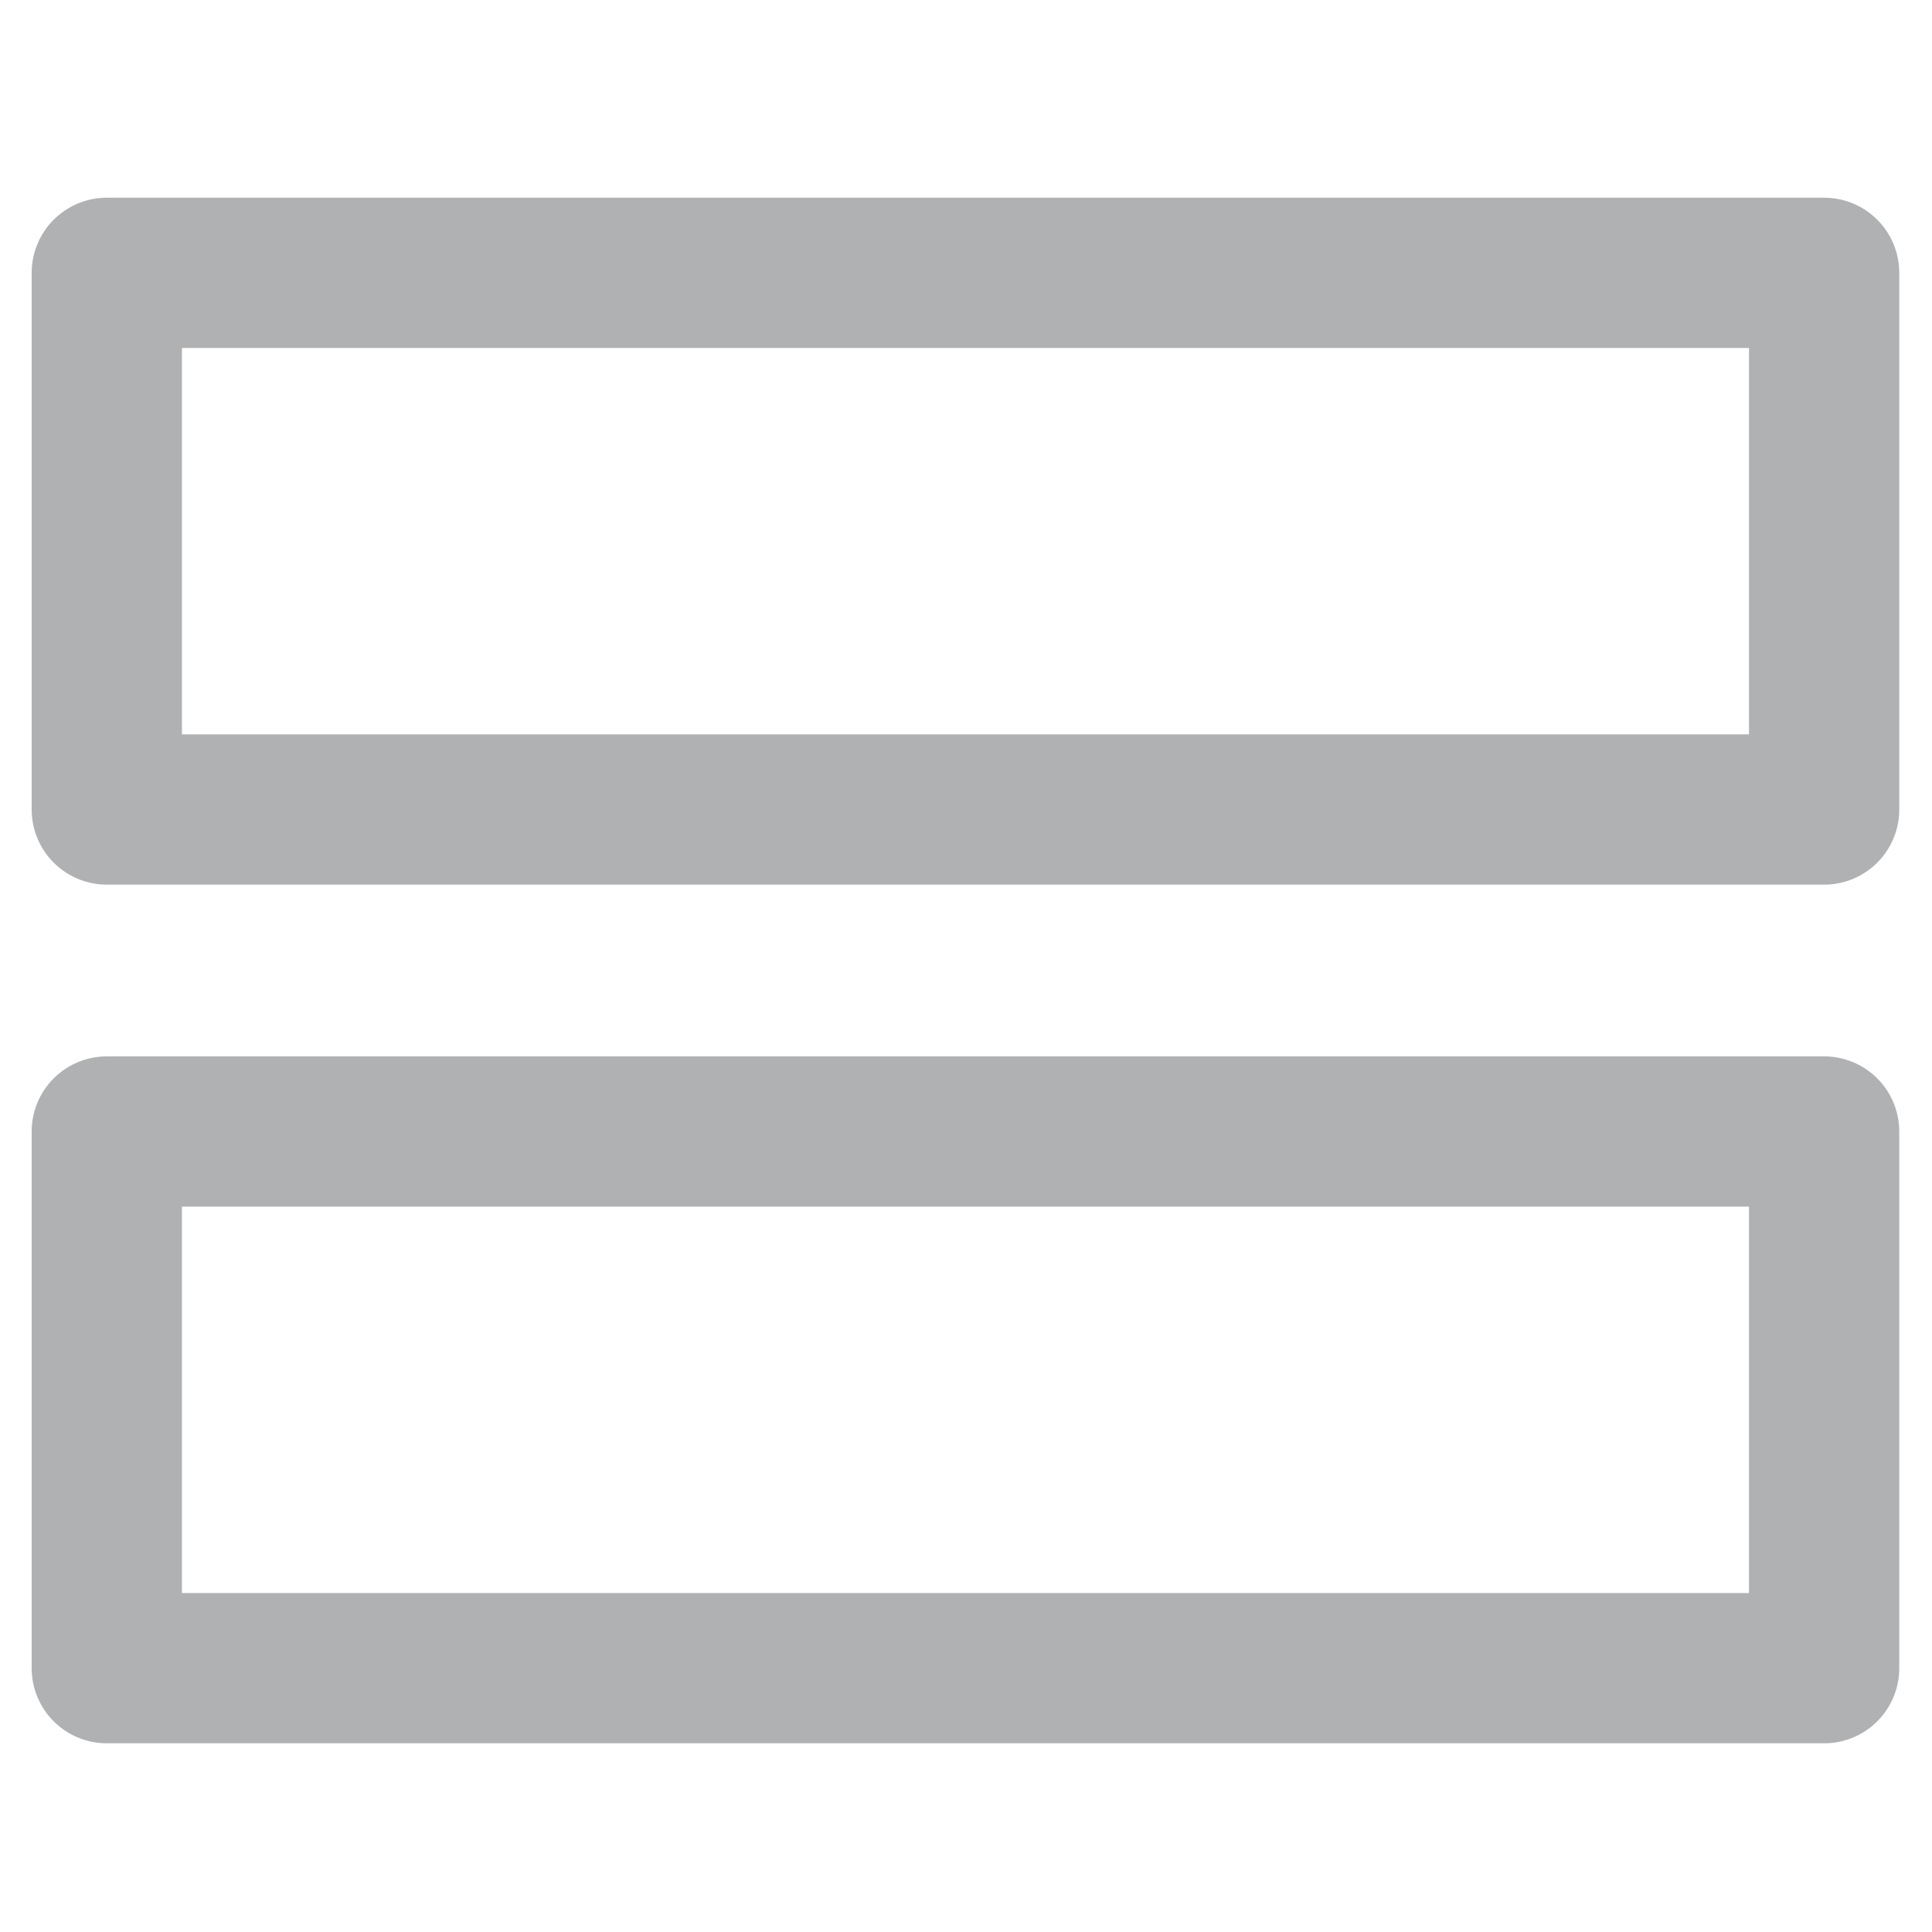
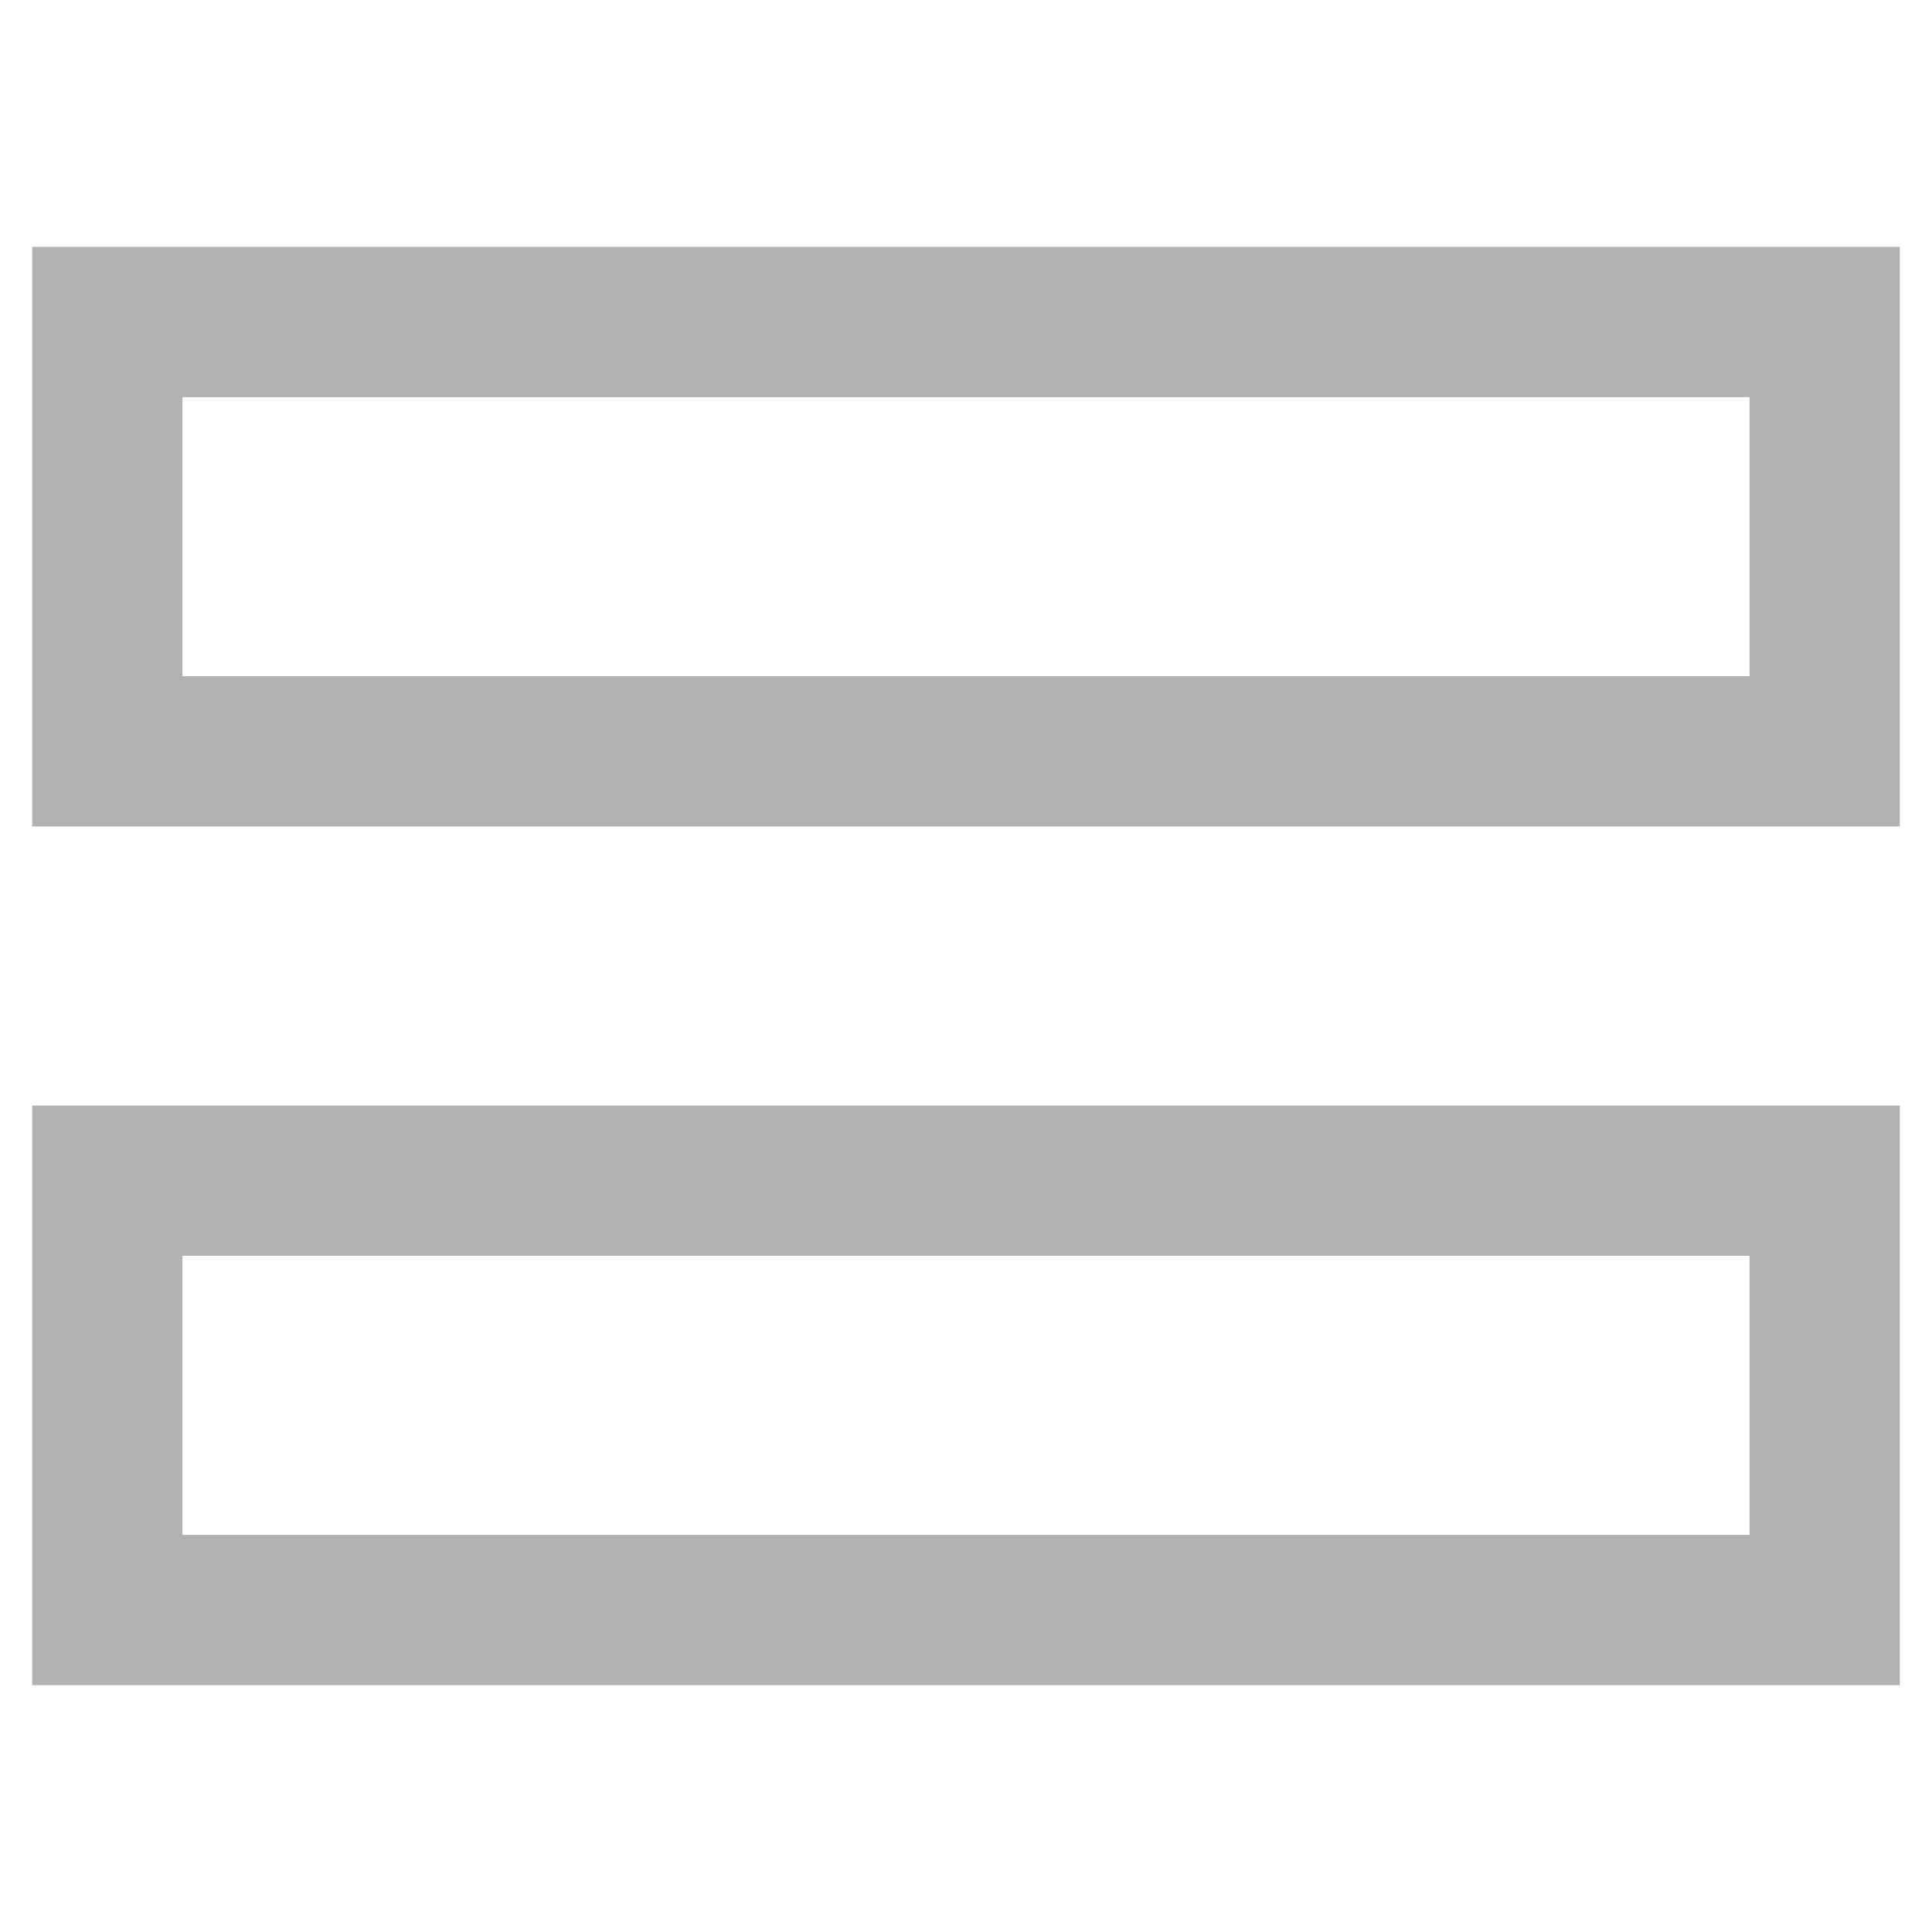
<svg xmlns="http://www.w3.org/2000/svg" width="18px" height="18px" viewBox="0 0 18 18" version="1.1">
-   <g id="icon_tabular_dark" stroke="none" stroke-width="1" fill="none" fill-rule="evenodd" stroke-linejoin="round">
+   <g id="icon_lb_dark" stroke="none" stroke-width="1" fill="none" fill-rule="evenodd">
    <g id="编组" stroke="#B0B1B3" stroke-width="1.4">
-       <g id="01-图标/浅色版/基础样式#通用/切换表格">
-         <rect id="矩形" x="0.995" y="2.542" width="16" height="5" />
-         <rect id="矩形备份" x="0.995" y="10.542" width="16" height="5" />
+       <g id="01-图标/浅色版/基础样式#通用/布局">
+         <rect id="矩形备份" x="1" y="3" width="16" height="4" />
+         <rect id="矩形备份-2" x="1" y="11" width="16" height="4" />
      </g>
    </g>
  </g>
</svg>
